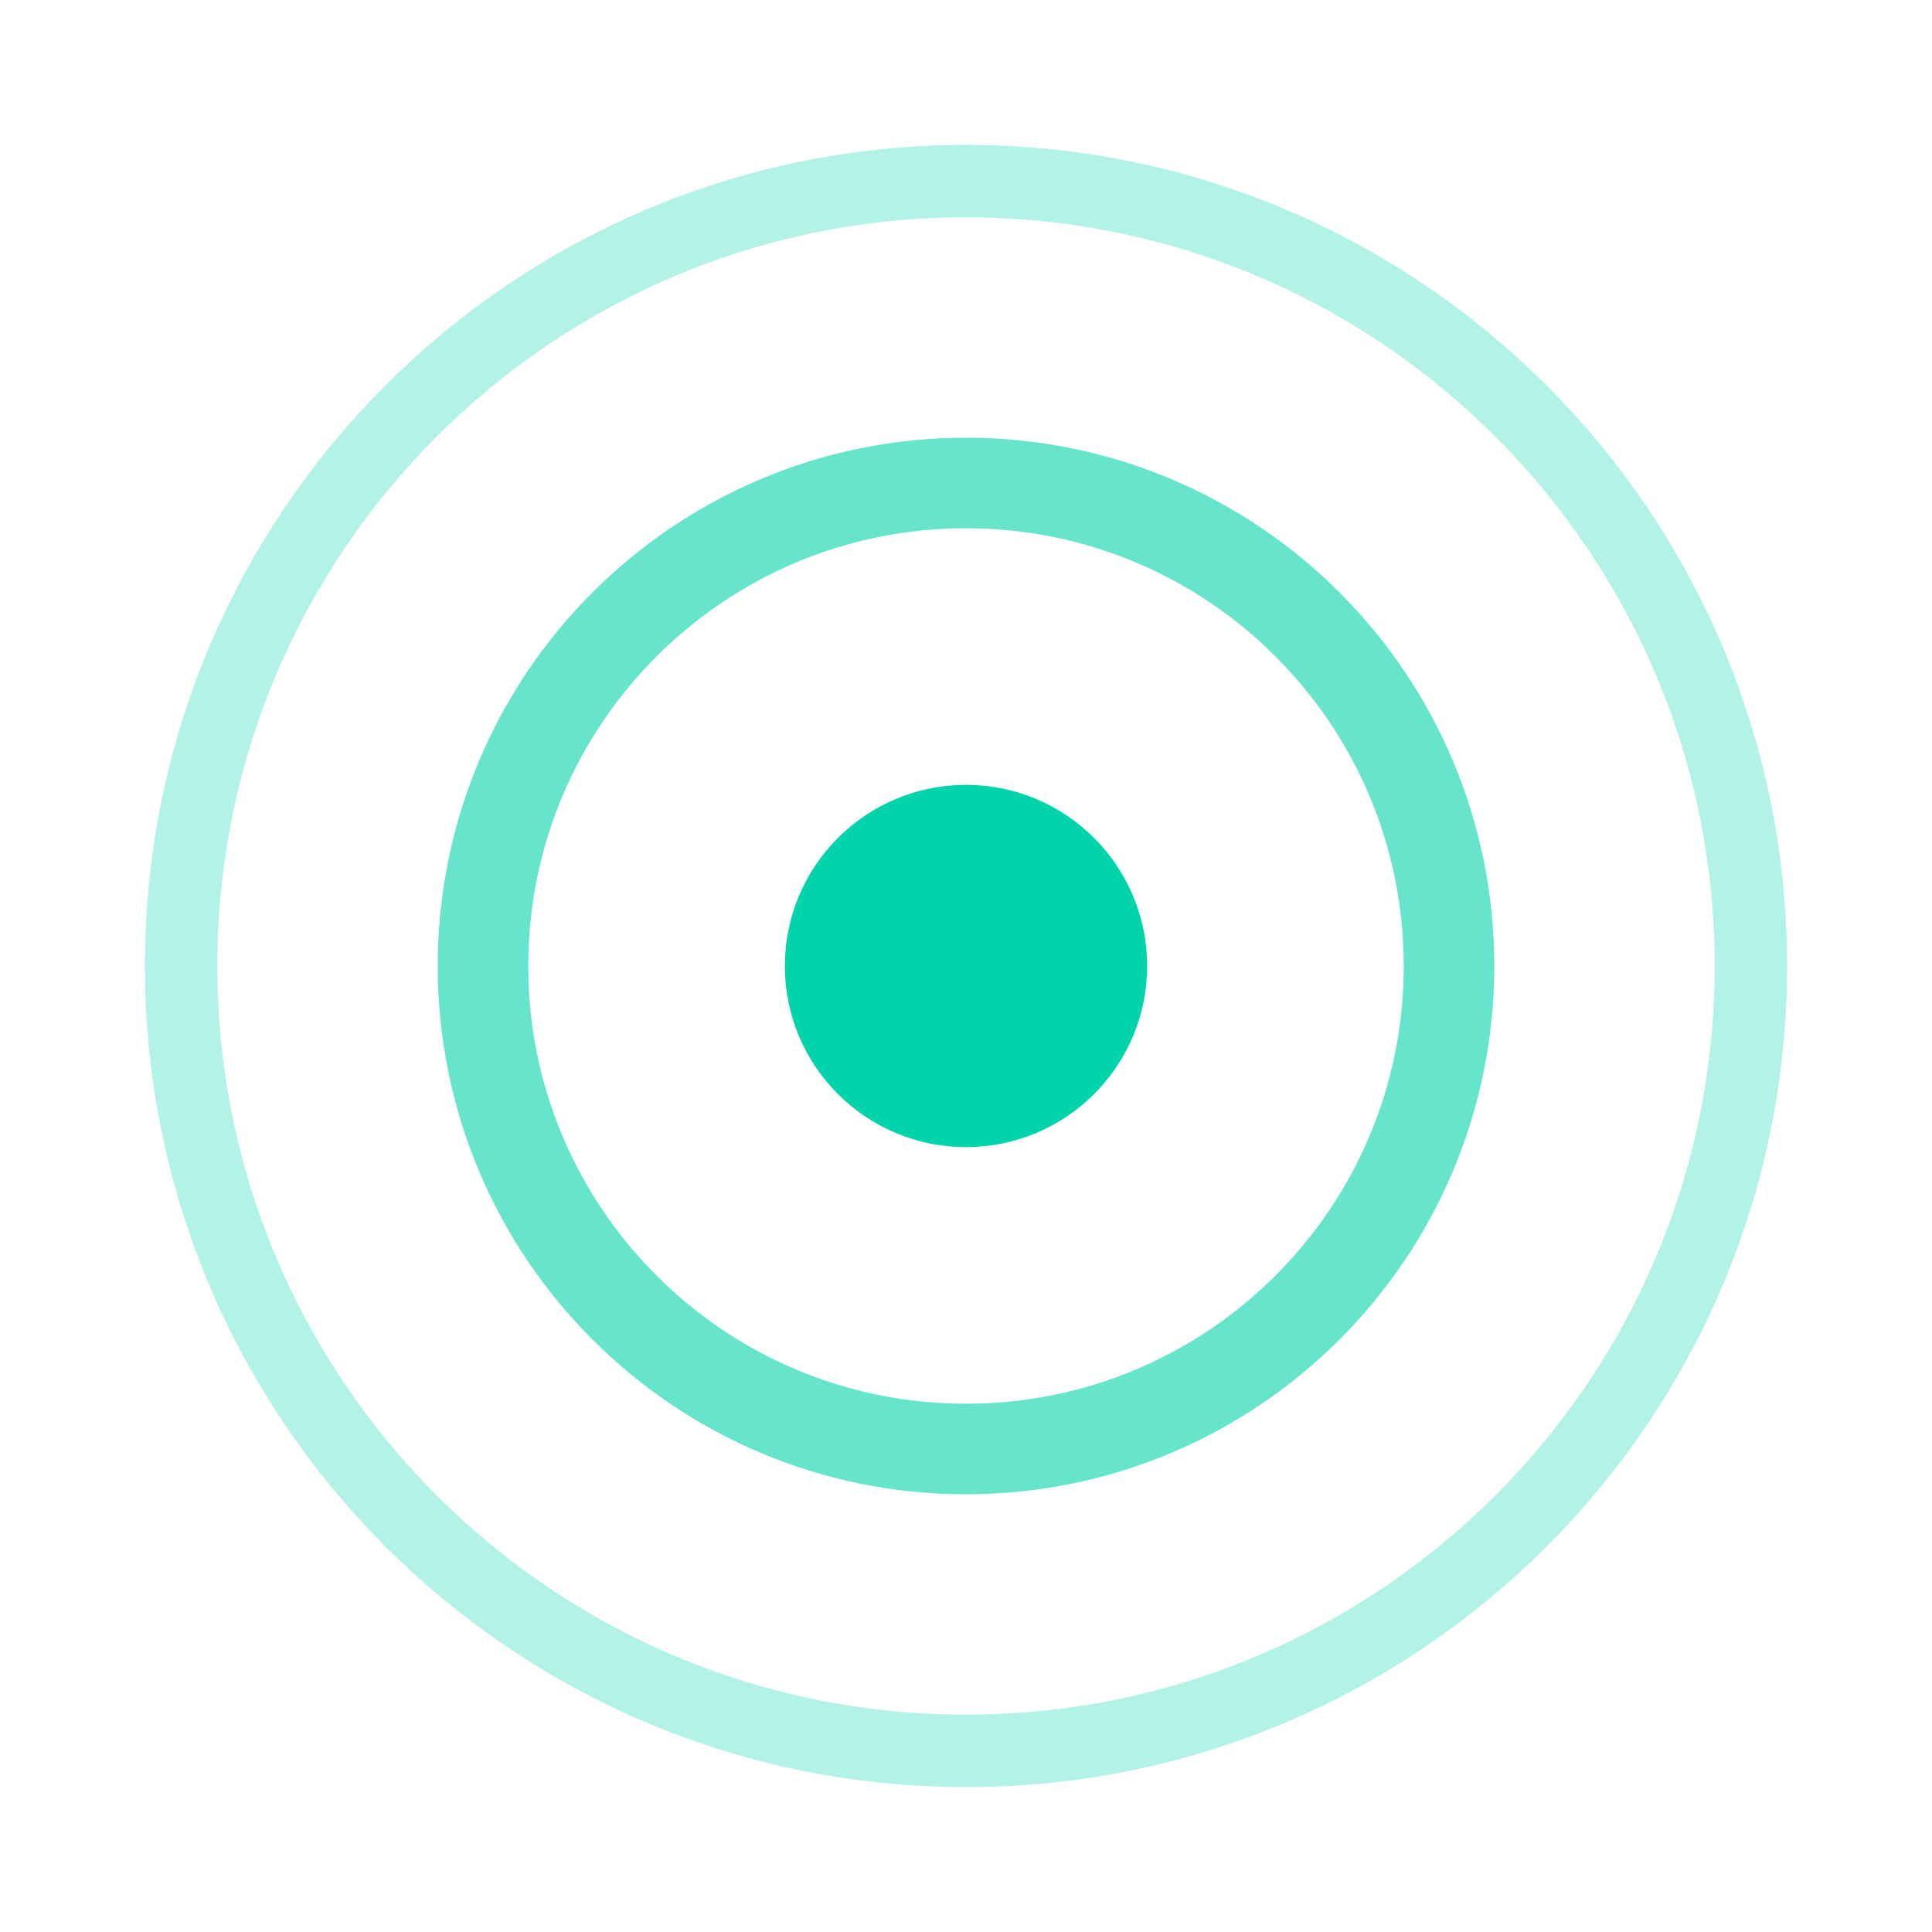
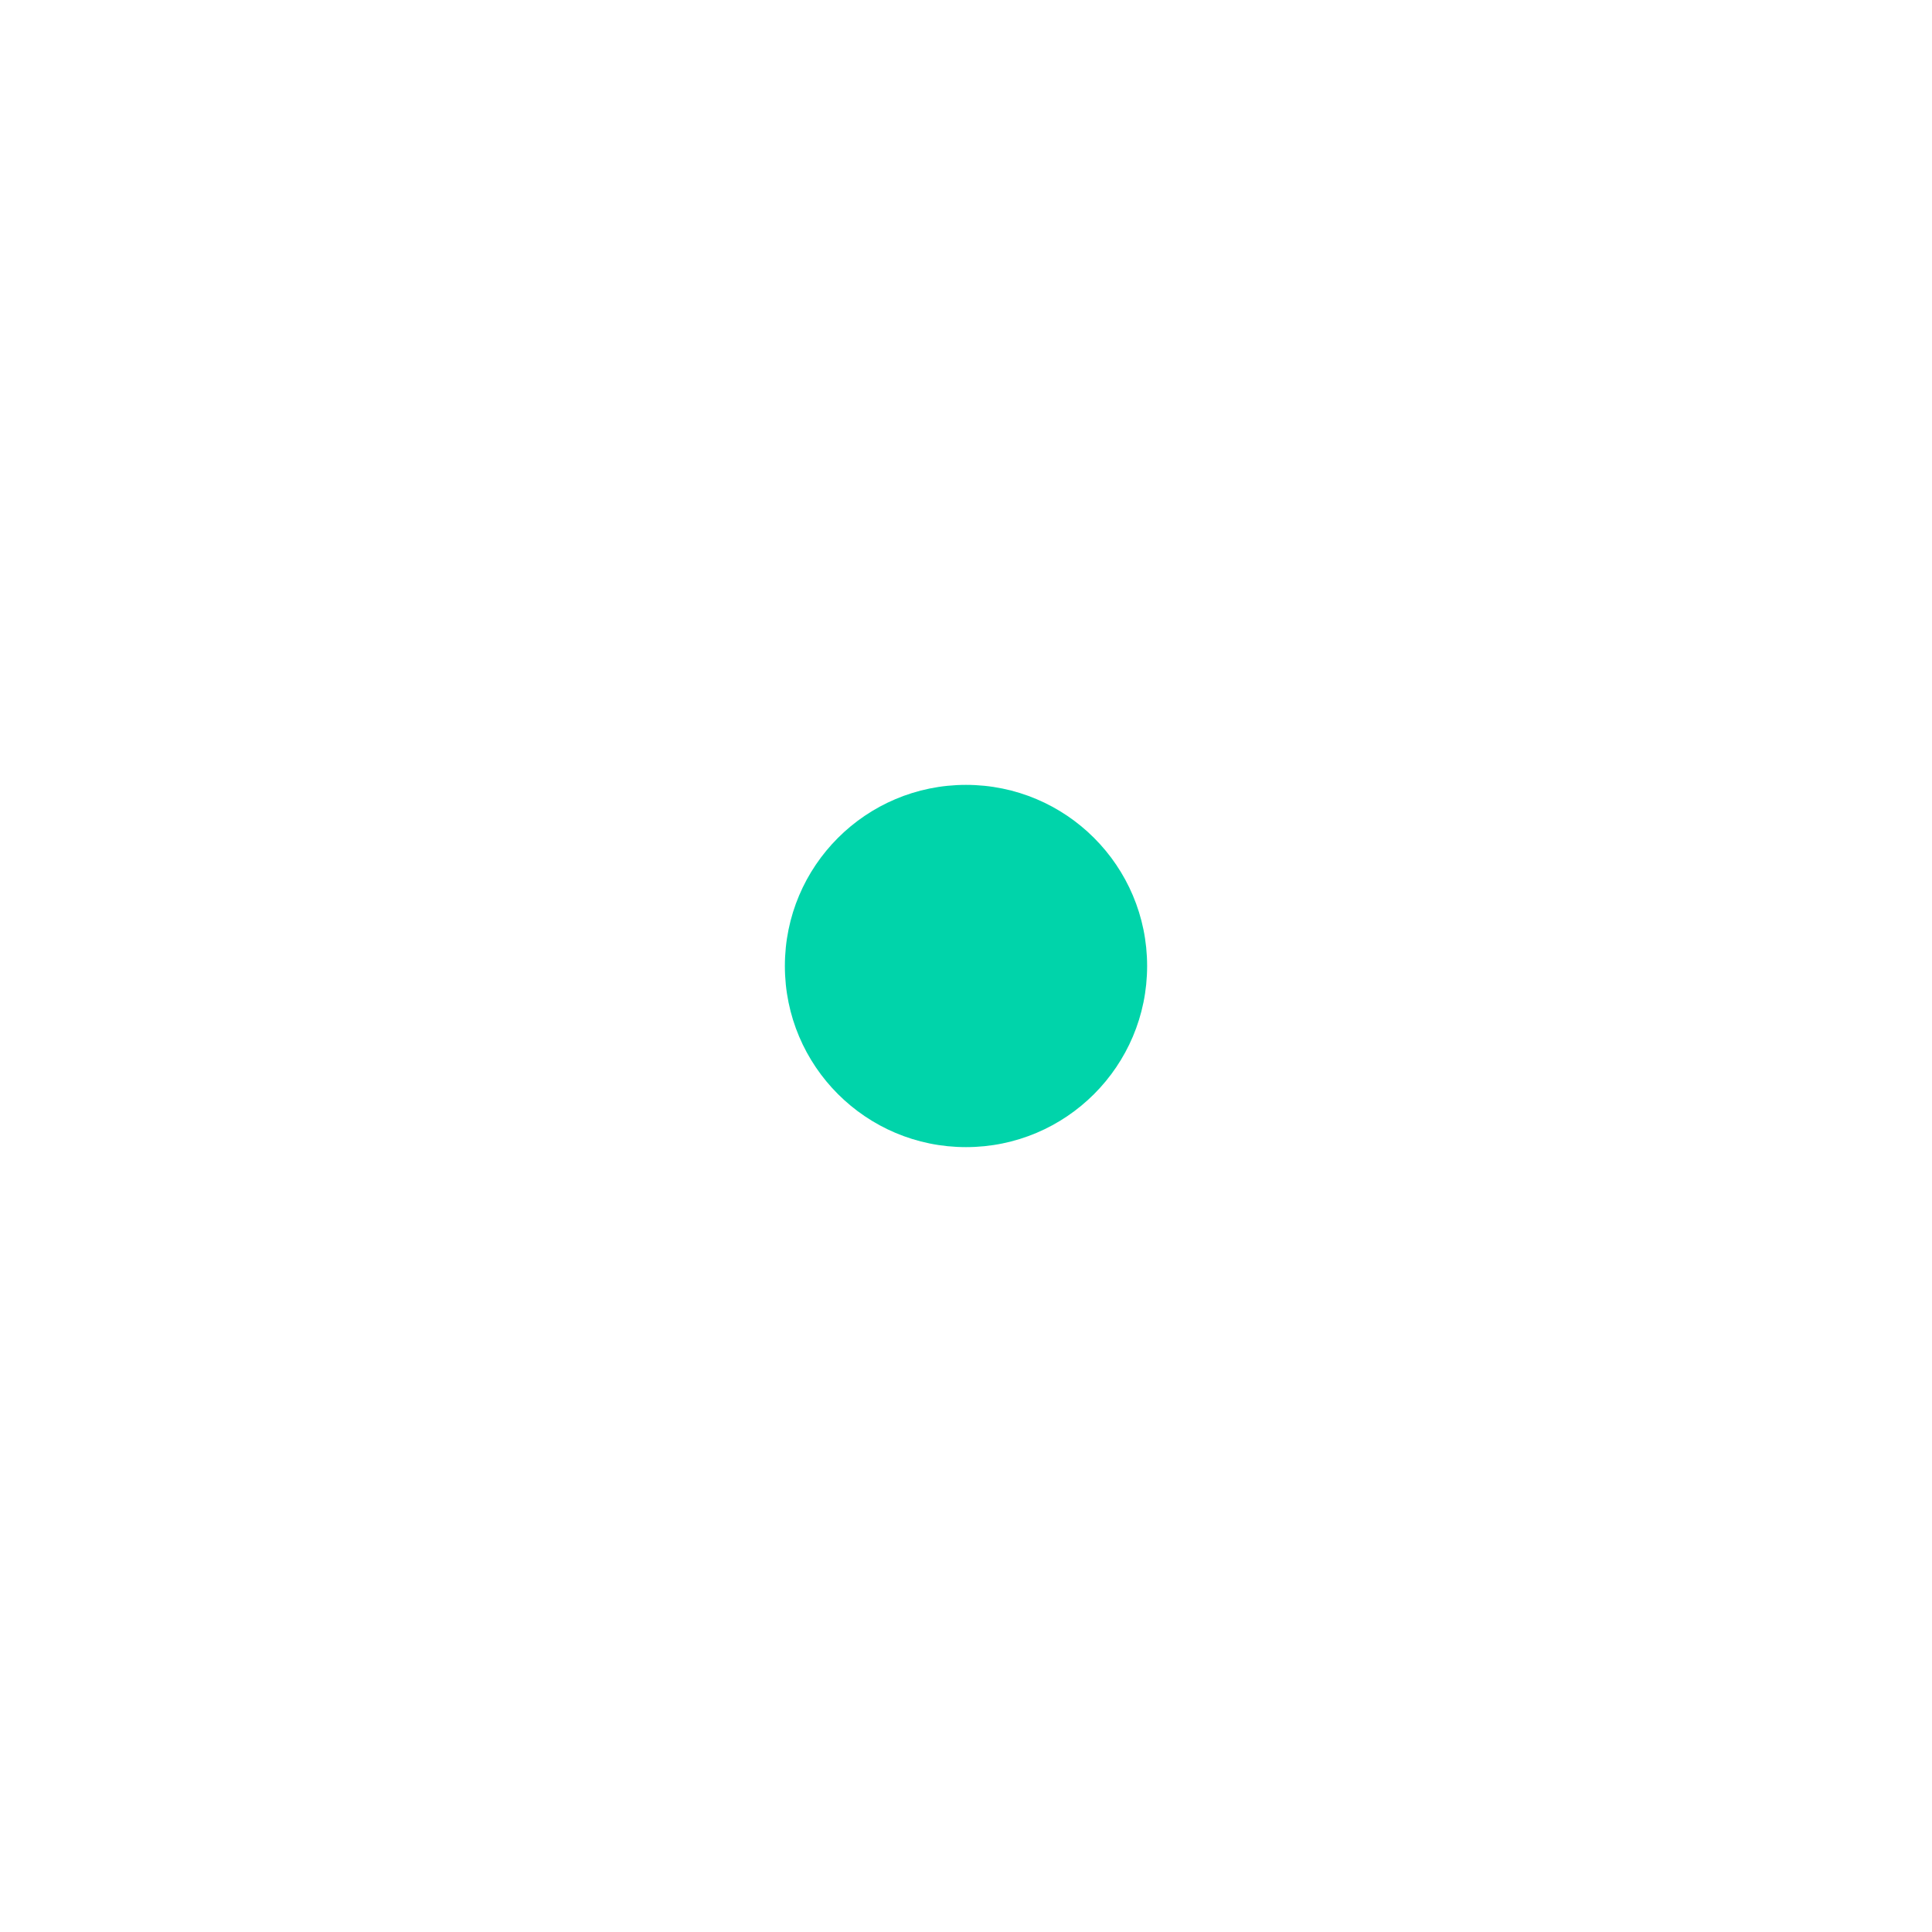
- <svg xmlns="http://www.w3.org/2000/svg" viewBox="0 0 32 32" width="32" height="32">
+ <svg xmlns="http://www.w3.org/2000/svg" viewBox="0 0 32 32">
  <circle cx="16" cy="16" r="3" fill="#00d4aa" />
-   <circle cx="16" cy="16" r="8" stroke="#00d4aa" stroke-width="1.5" fill="none" opacity="0.6" />
-   <circle cx="16" cy="16" r="13" stroke="#00d4aa" stroke-width="1.2" fill="none" opacity="0.3" />
+   <circle cx="16" cy="16" r="3" stroke="#00d4aa" stroke-width="2.2" fill="none" opacity="0">
+     <animate attributeName="r" from="3" to="14" dur="2s" begin="0s" repeatCount="indefinite" calcMode="spline" keySplines="0.2 0 0.4 1" />
+     <animate attributeName="opacity" values="0;0.8;0" keyTimes="0;0.1;1" dur="2s" begin="0s" repeatCount="indefinite" calcMode="spline" keySplines="0.4 0 0.2 1;0.2 0 0.6 1" />
+     <animate attributeName="stroke-width" values="2.2;0.9" dur="2s" begin="0s" repeatCount="indefinite" calcMode="spline" keySplines="0.4 0 0.2 1" />
+   </circle>
+   <circle cx="16" cy="16" r="3" stroke="#00d4aa" stroke-width="2" fill="none" opacity="0">
+     <animate attributeName="r" from="3" to="14" dur="2s" begin="1s" repeatCount="indefinite" calcMode="spline" keySplines="0.2 0 0.4 1" />
+     <animate attributeName="opacity" values="0;0.6;0" keyTimes="0;0.1;1" dur="2s" begin="1s" repeatCount="indefinite" calcMode="spline" keySplines="0.4 0 0.2 1;0.2 0 0.6 1" />
+     <animate attributeName="stroke-width" values="2;0.7" dur="2s" begin="1s" repeatCount="indefinite" calcMode="spline" keySplines="0.4 0 0.2 1" />
+   </circle>
</svg>
